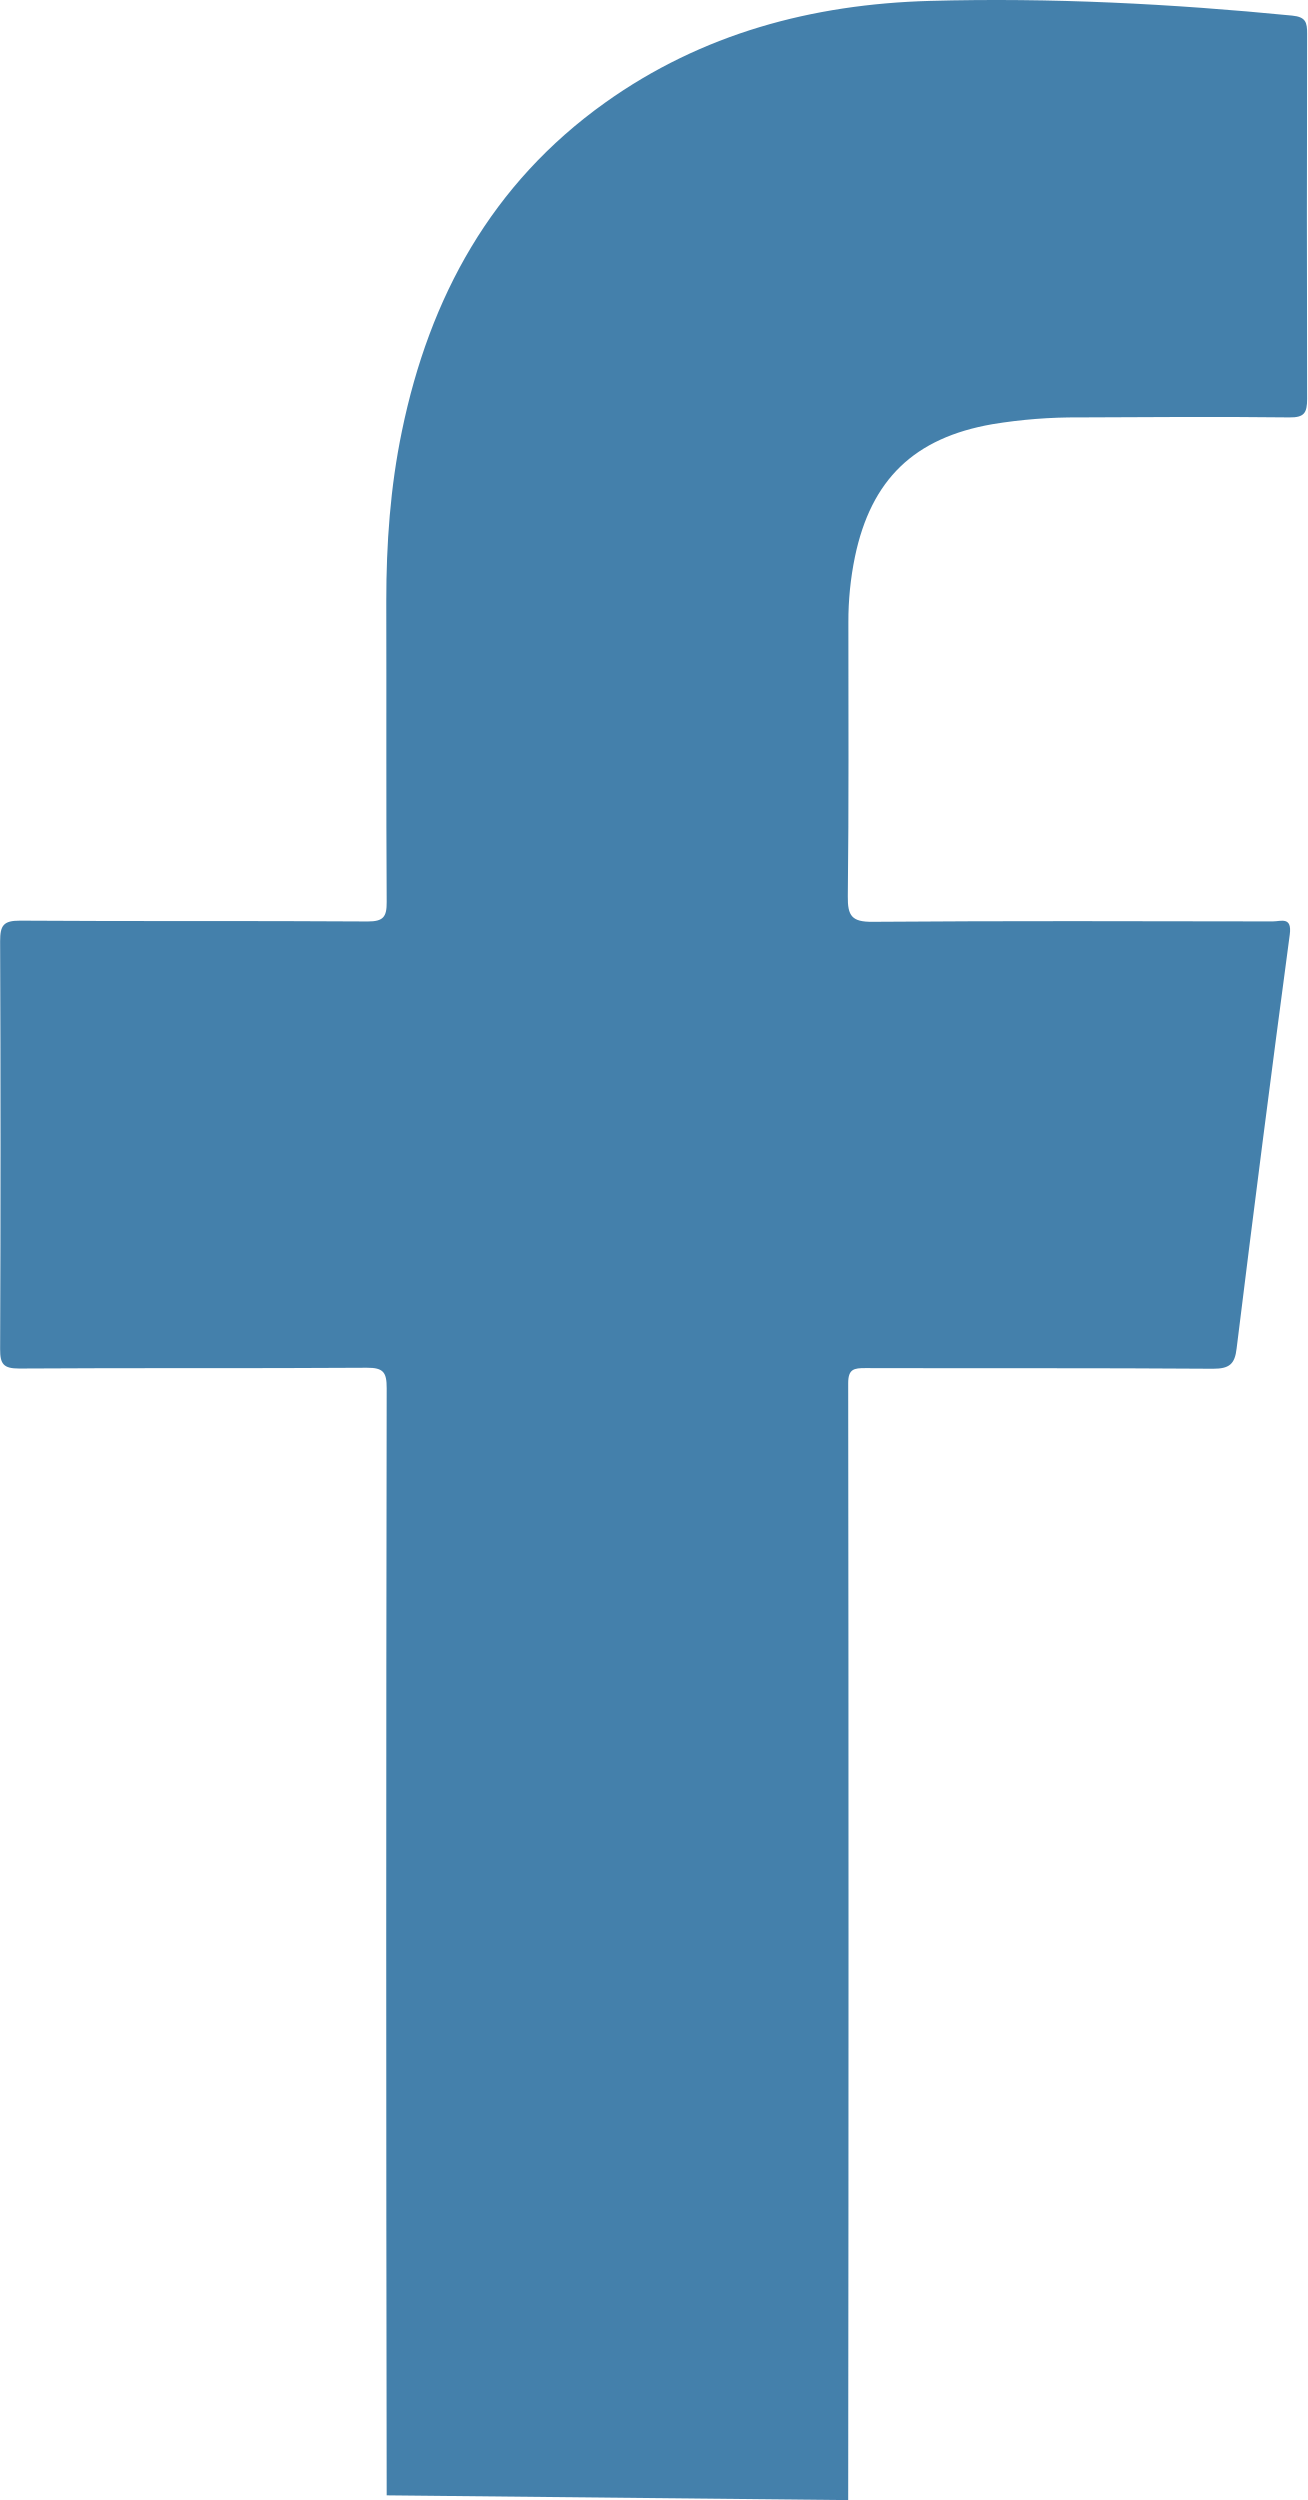
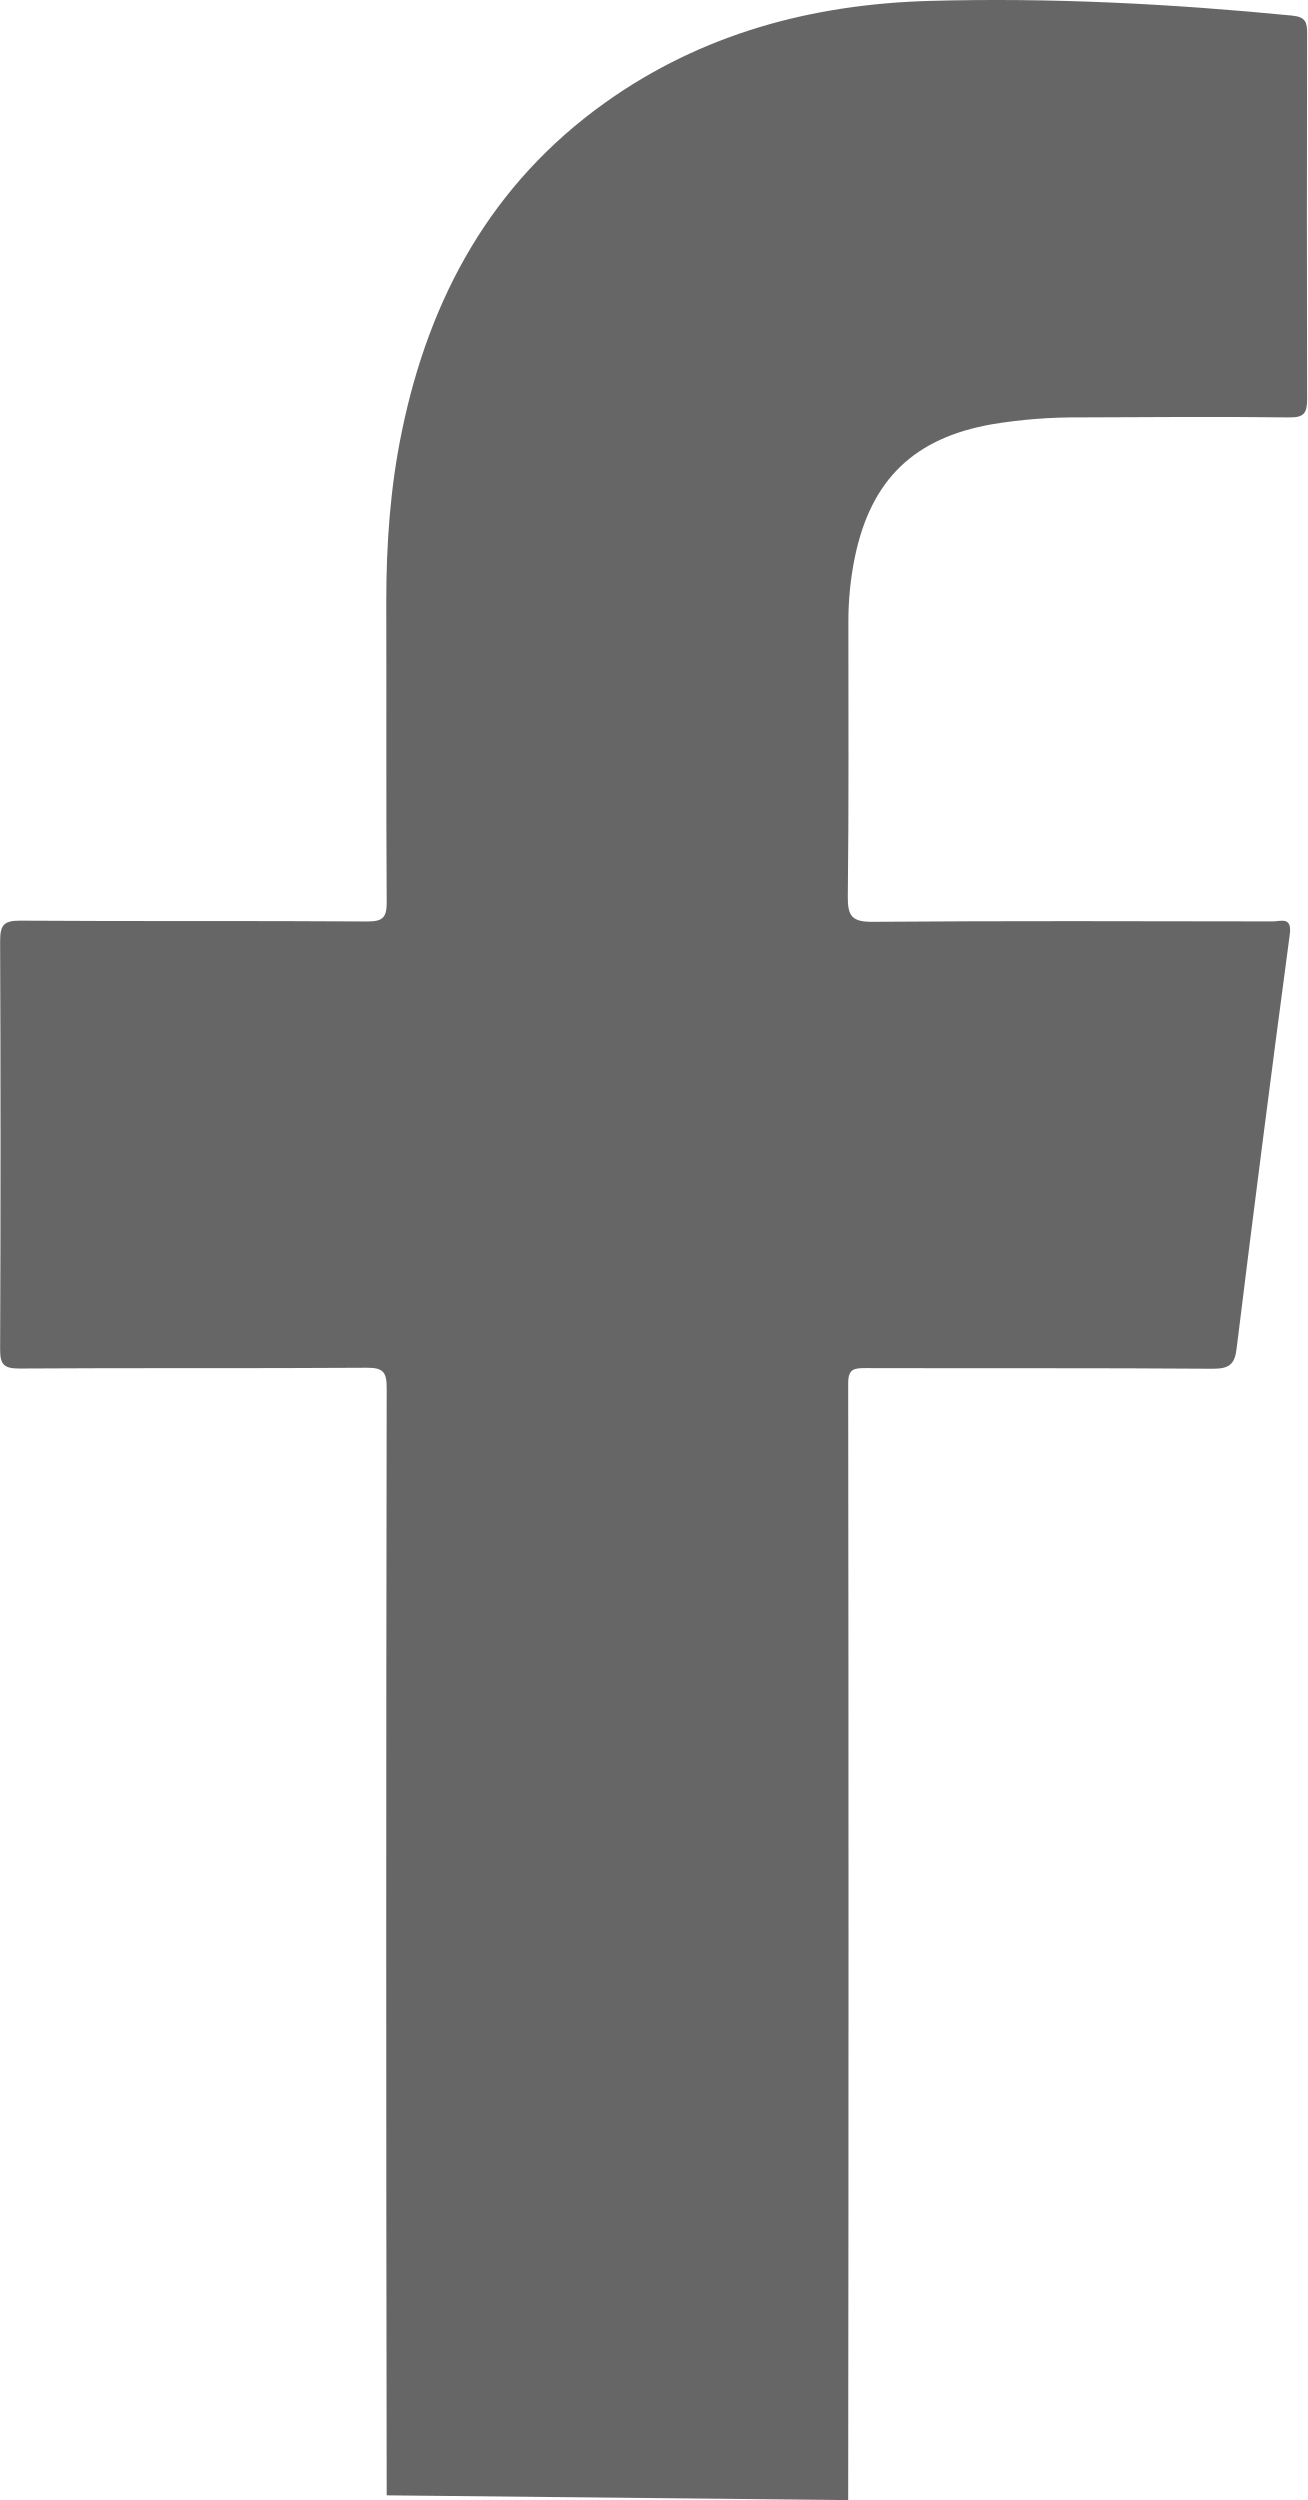
<svg xmlns="http://www.w3.org/2000/svg" id="Layer_1" data-name="Layer 1" viewBox="0 0 418.32 800">
  <defs>
-     <style>.cls-1{fill:#4480ab;}</style>
+     <style>.cls-1{fill:#666;}</style>
  </defs>
  <g id="K1wBdG.tif">
    <path class="cls-1" d="M414.58,898.51q-.3-177.15,0-354.31c0-5-1-6.56-6.34-6.52-37.09.25-74.18,0-111.27.25-5,0-6.11-1.41-6.09-6.19q.27-65.26,0-130.54c0-5,1-6.62,6.37-6.59,37.09.26,74.19,0,111.28.26,5,0,6.08-1.48,6.05-6.22-.2-32.11-.05-64.23-.13-96.35,0-18.27,1.28-36.42,5-54.33,8.85-42.94,28.72-79.2,65-105.1,31-22.13,66.3-31.53,103.87-32.58,38.76-1.08,77.45.92,116,4.7,4.41.43,4.81,2.21,4.8,5.79q-.14,58.42,0,116.86c0,4.5-.91,6-5.72,5.93-22.38-.26-44.76-.11-67.14,0a164.33,164.33,0,0,0-27.84,2.17c-25,4.35-38.83,17.65-44,42.44a102.46,102.46,0,0,0-2.1,21c0,29.21.16,58.43-.18,87.64-.08,6.26,1.26,8.22,7.93,8.16,42.69-.34,85.38-.19,128.06-.13,2.64,0,6.22-1.67,5.43,4.23q-8.83,66.15-17,132.4C686,536.53,684.23,538,679,538c-37.09-.28-74.18-.11-111.27-.21-3.6,0-5.47.27-5.47,4.83q.21,178.71,0,357.42Z" transform="translate(-290.84 -100)" />
  </g>
</svg>
